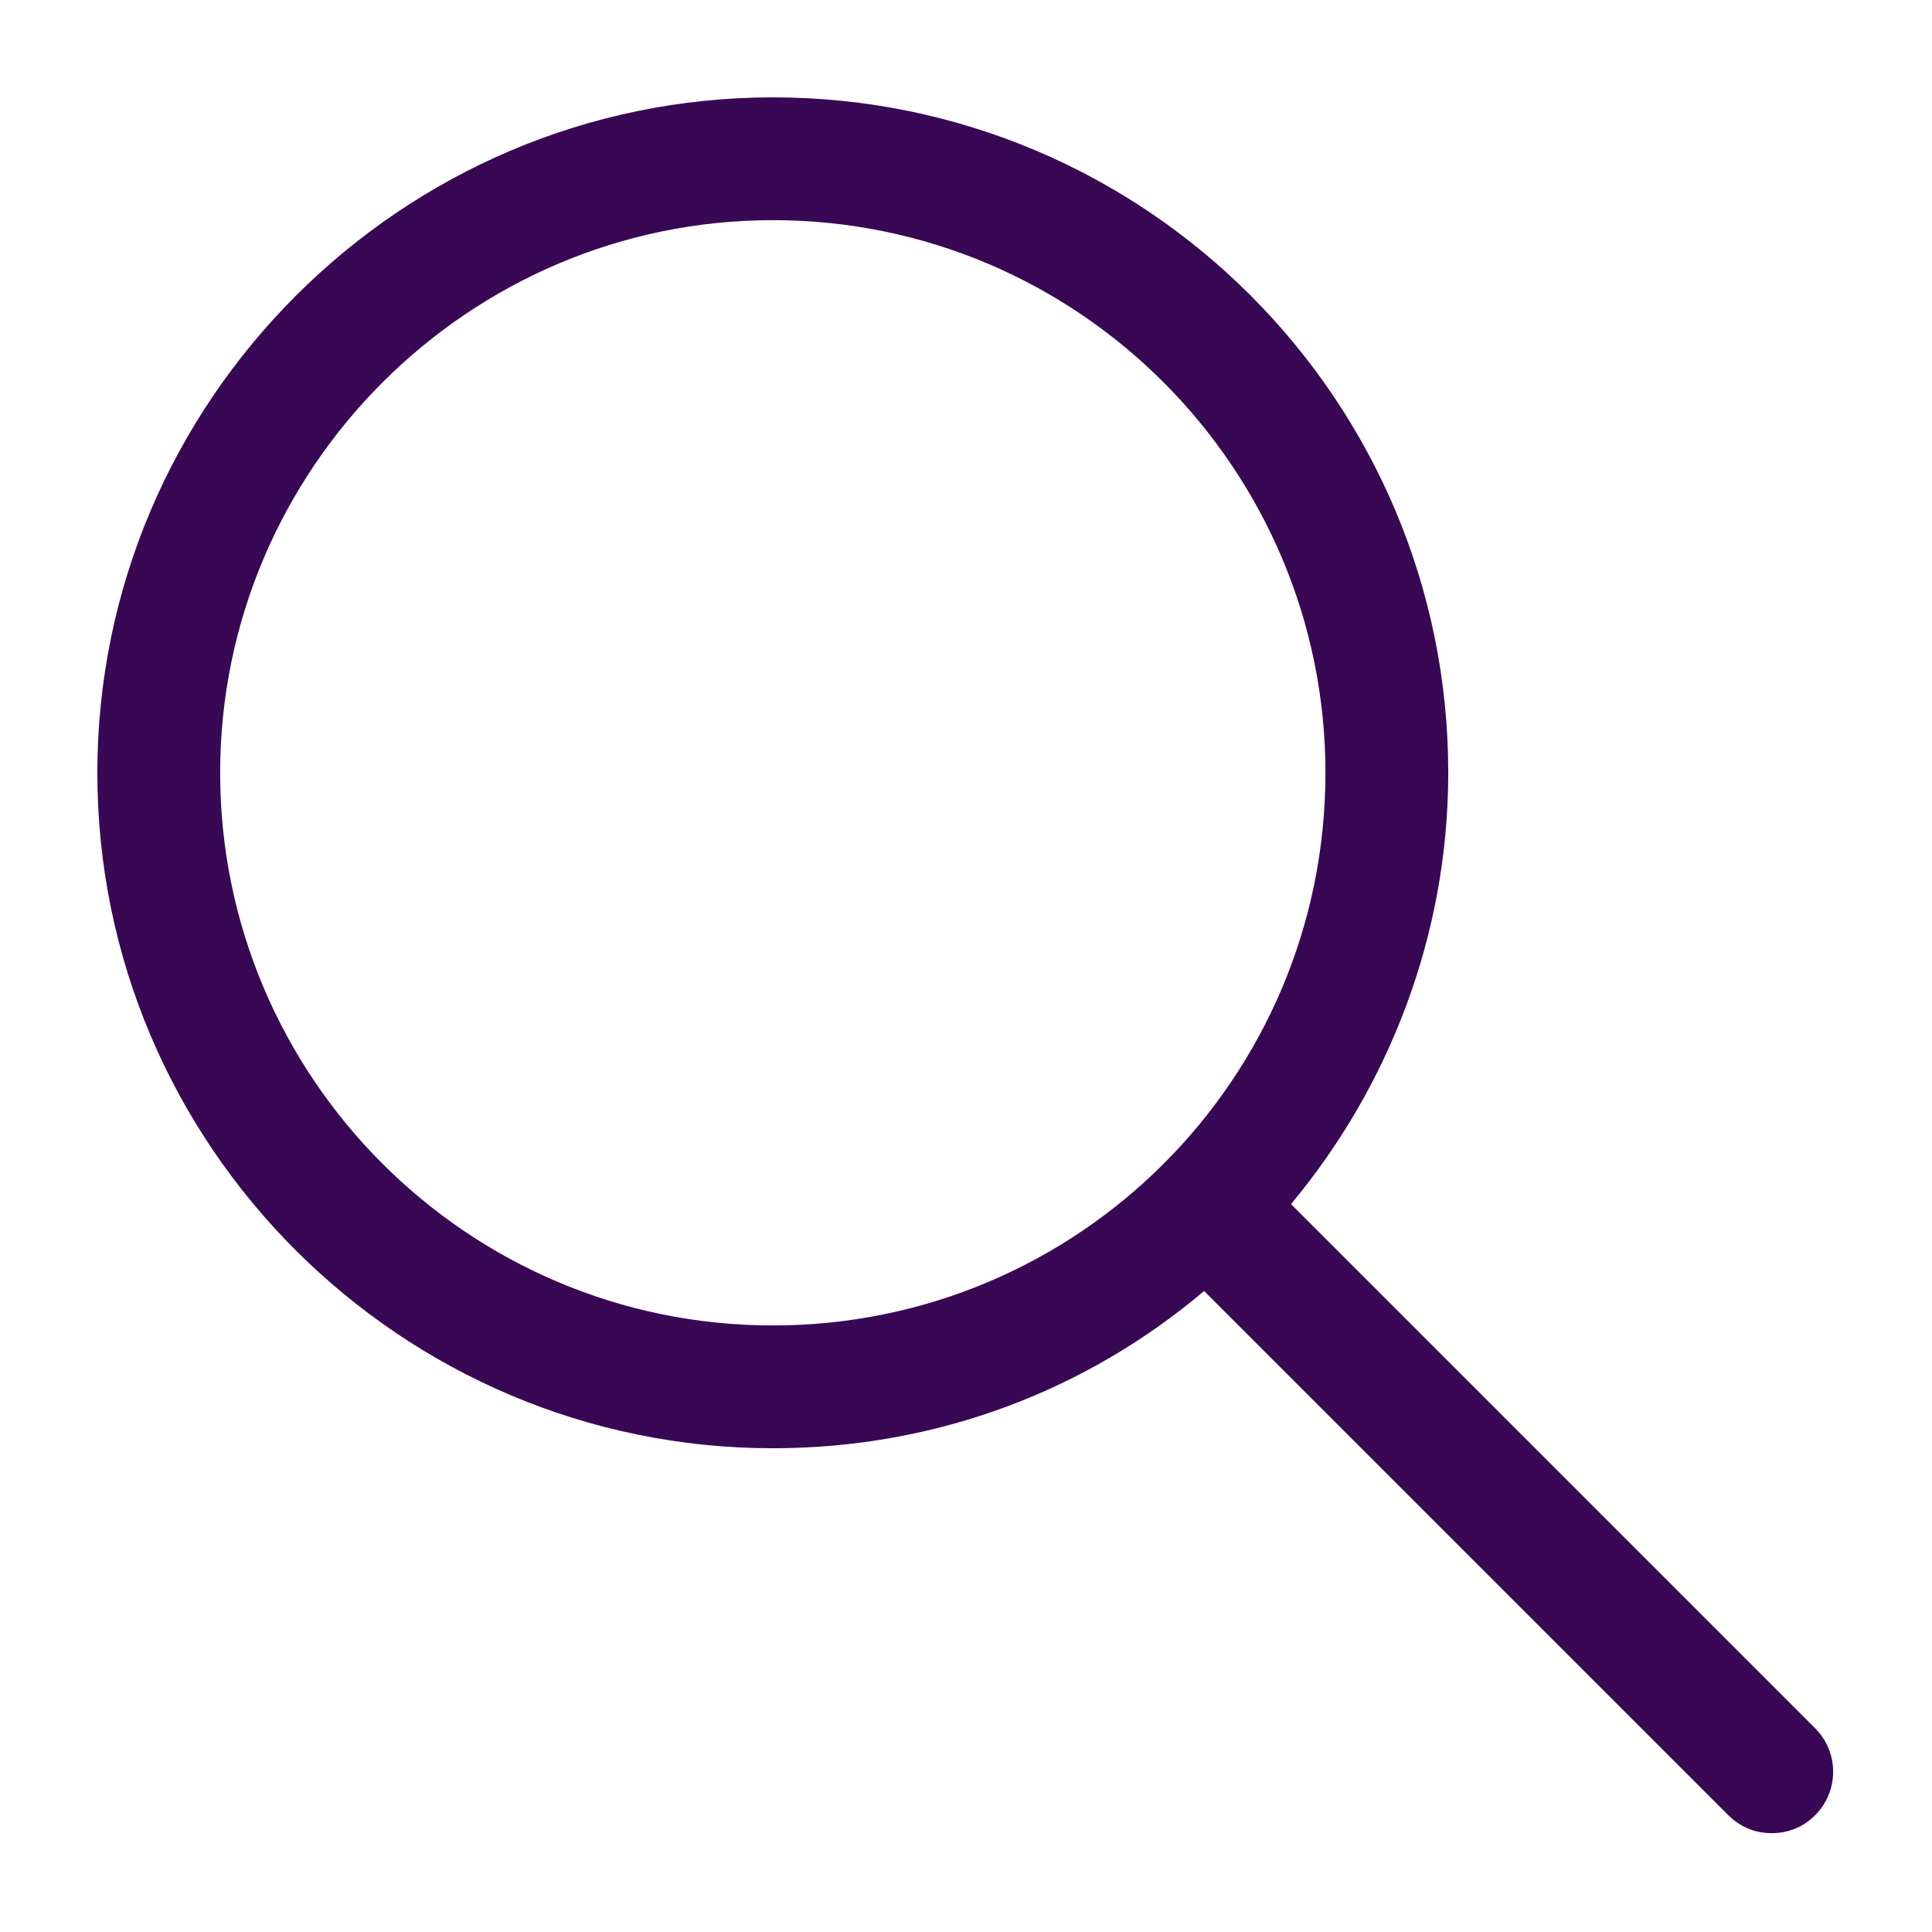
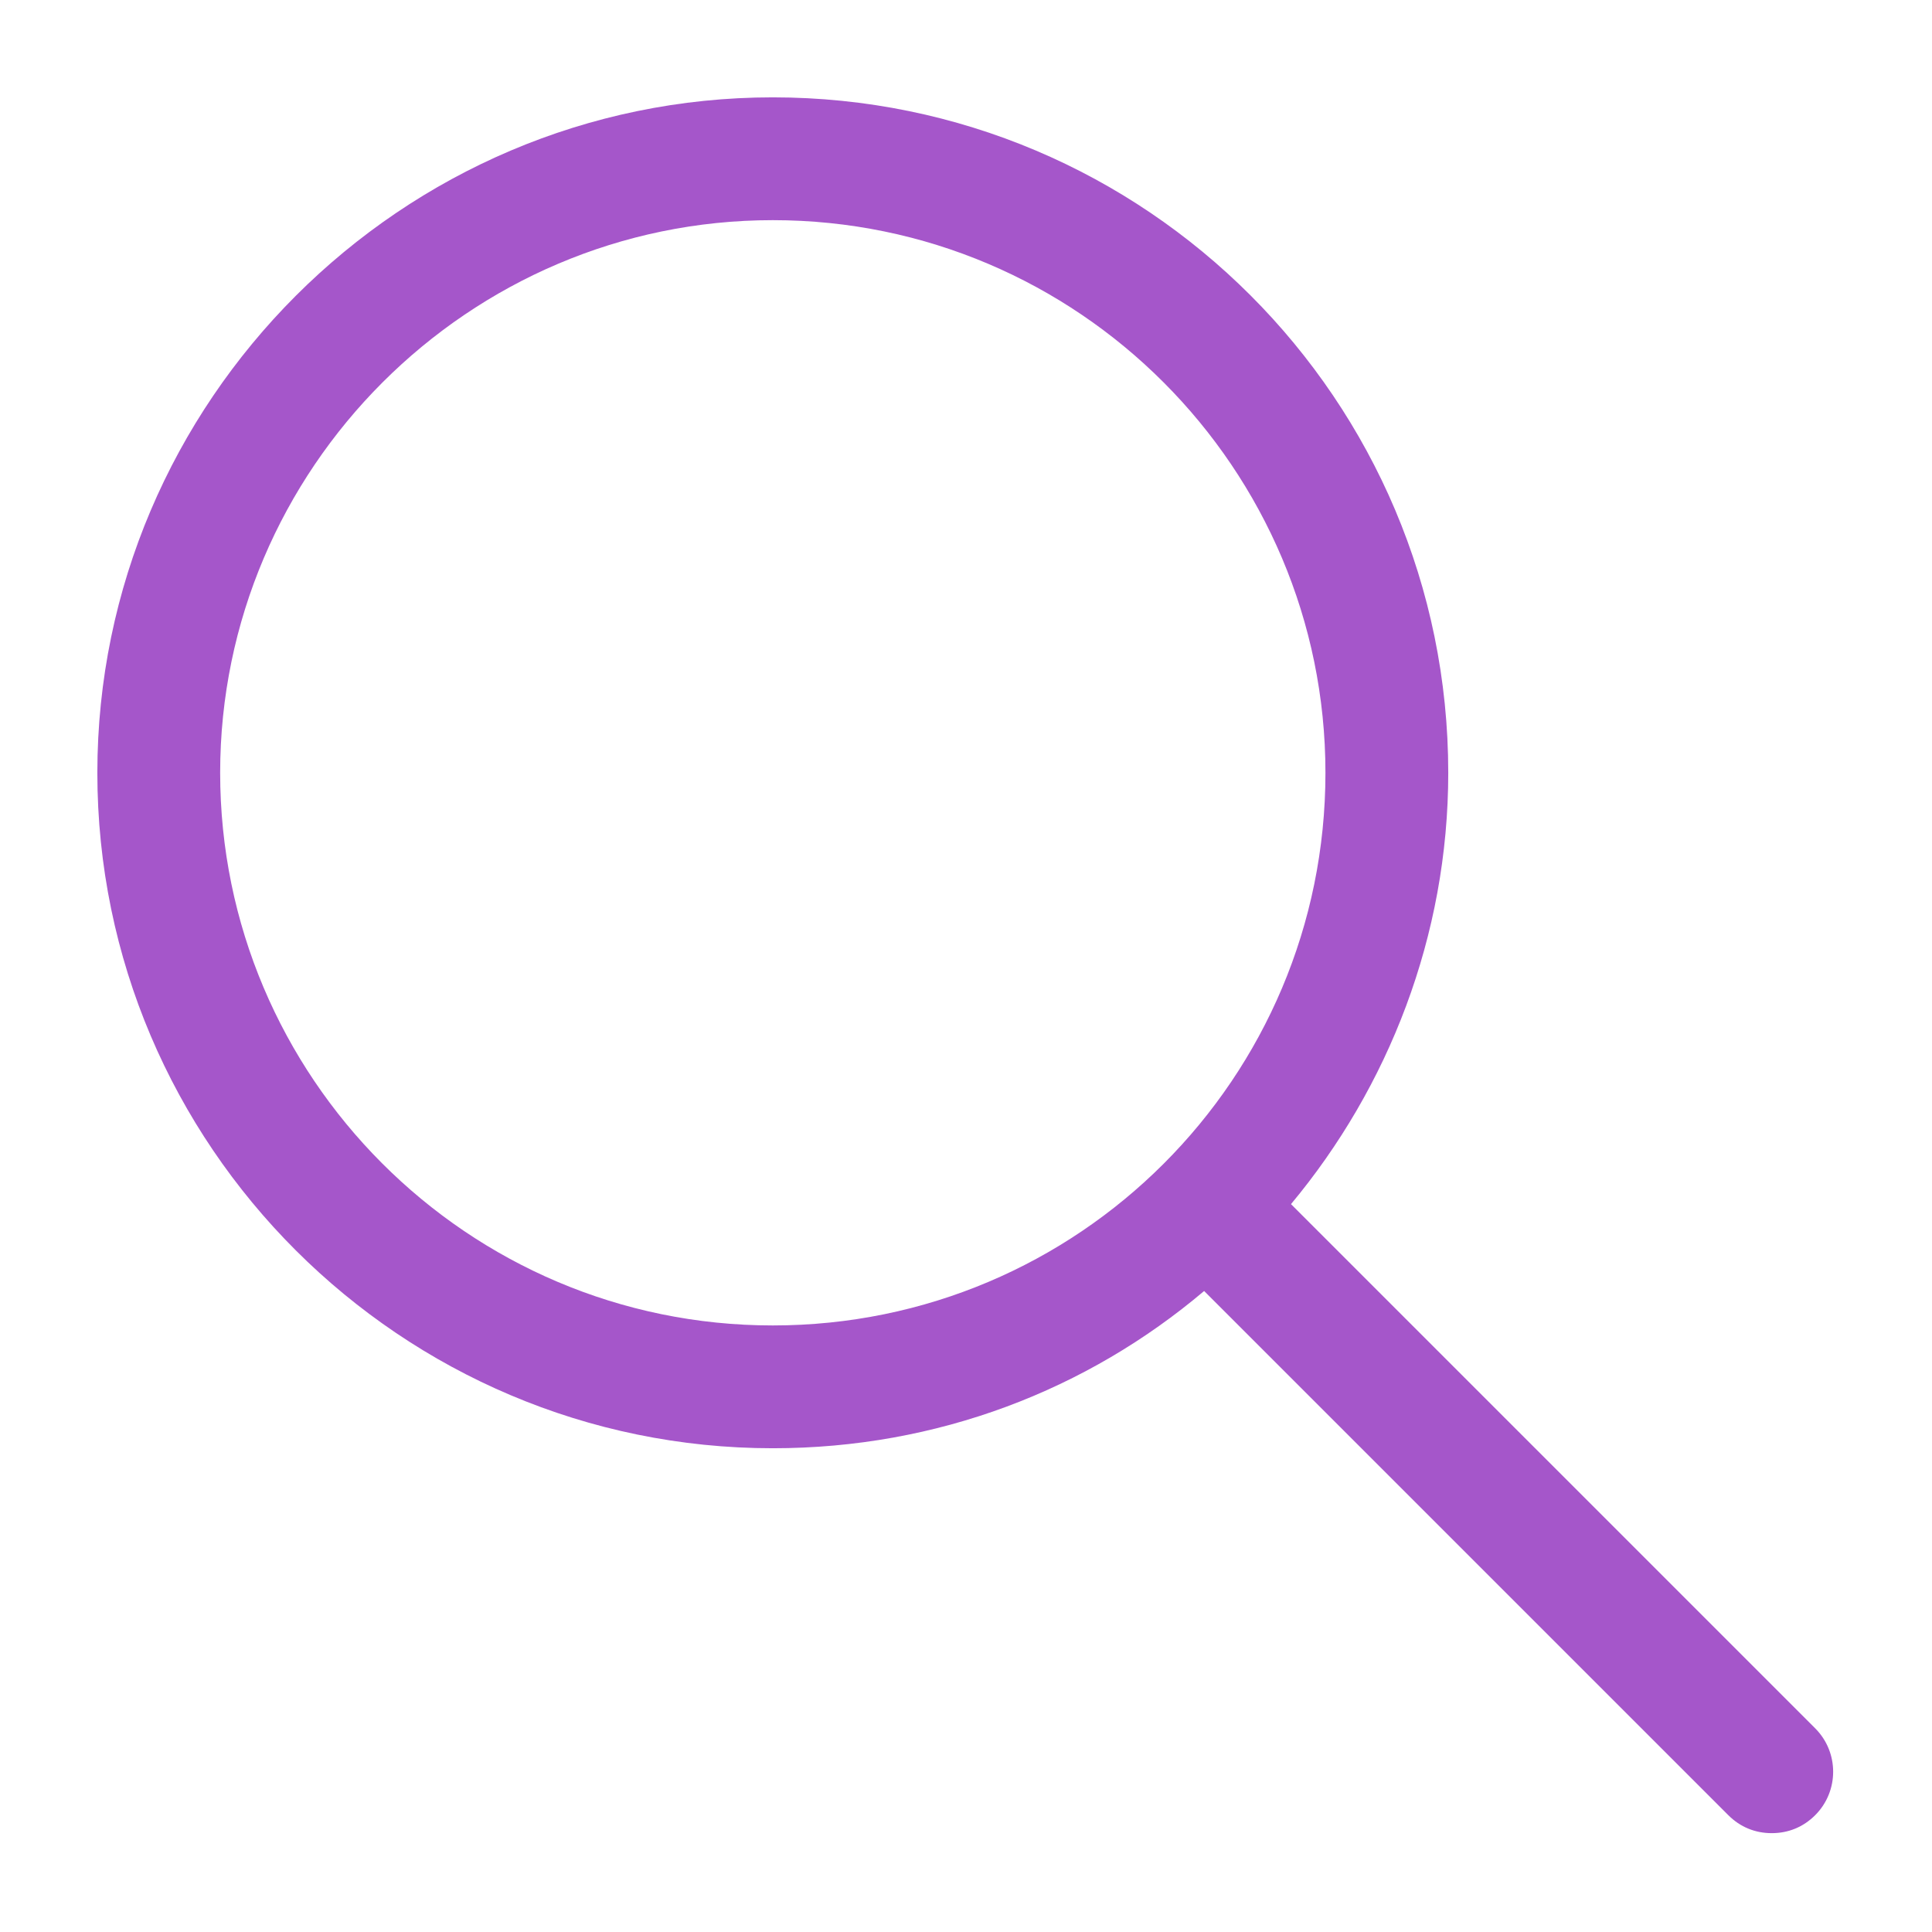
<svg xmlns="http://www.w3.org/2000/svg" viewBox="0 0 129 129">
  <g>
-     <path fill="#390854" d="M51.6,96.7c11,0,21-3.9,28.8-10.5l35,35c0.8,0.8,1.8,1.2,2.9,1.2s2.1-0.4,2.9-1.2c1.6-1.6,1.6-4.2,0-5.8l-35-35   c6.5-7.8,10.5-17.9,10.5-28.8c0-24.9-20.2-45.1-45.1-45.1C26.8,6.5,6.5,26.8,6.5,51.6C6.5,76.5,26.8,96.7,51.6,96.7z M51.6,14.7   c20.4,0,36.9,16.6,36.9,36.9C88.5,72,72,88.5,51.6,88.5c-20.4,0-36.9-16.6-36.9-36.9C14.7,31.3,31.3,14.7,51.6,14.7z" />
+     <path fill="#a556ca" d="M51.6,96.7c11,0,21-3.9,28.8-10.5l35,35c0.8,0.8,1.8,1.2,2.9,1.2s2.1-0.4,2.9-1.2c1.6-1.6,1.6-4.2,0-5.8l-35-35   c6.5-7.8,10.5-17.9,10.5-28.8c0-24.9-20.2-45.1-45.1-45.1C26.8,6.5,6.5,26.8,6.5,51.6C6.5,76.5,26.8,96.7,51.6,96.7z M51.6,14.7   c20.4,0,36.9,16.6,36.9,36.9C88.5,72,72,88.5,51.6,88.5c-20.4,0-36.9-16.6-36.9-36.9C14.7,31.3,31.3,14.7,51.6,14.7z" />
  </g>
</svg>
